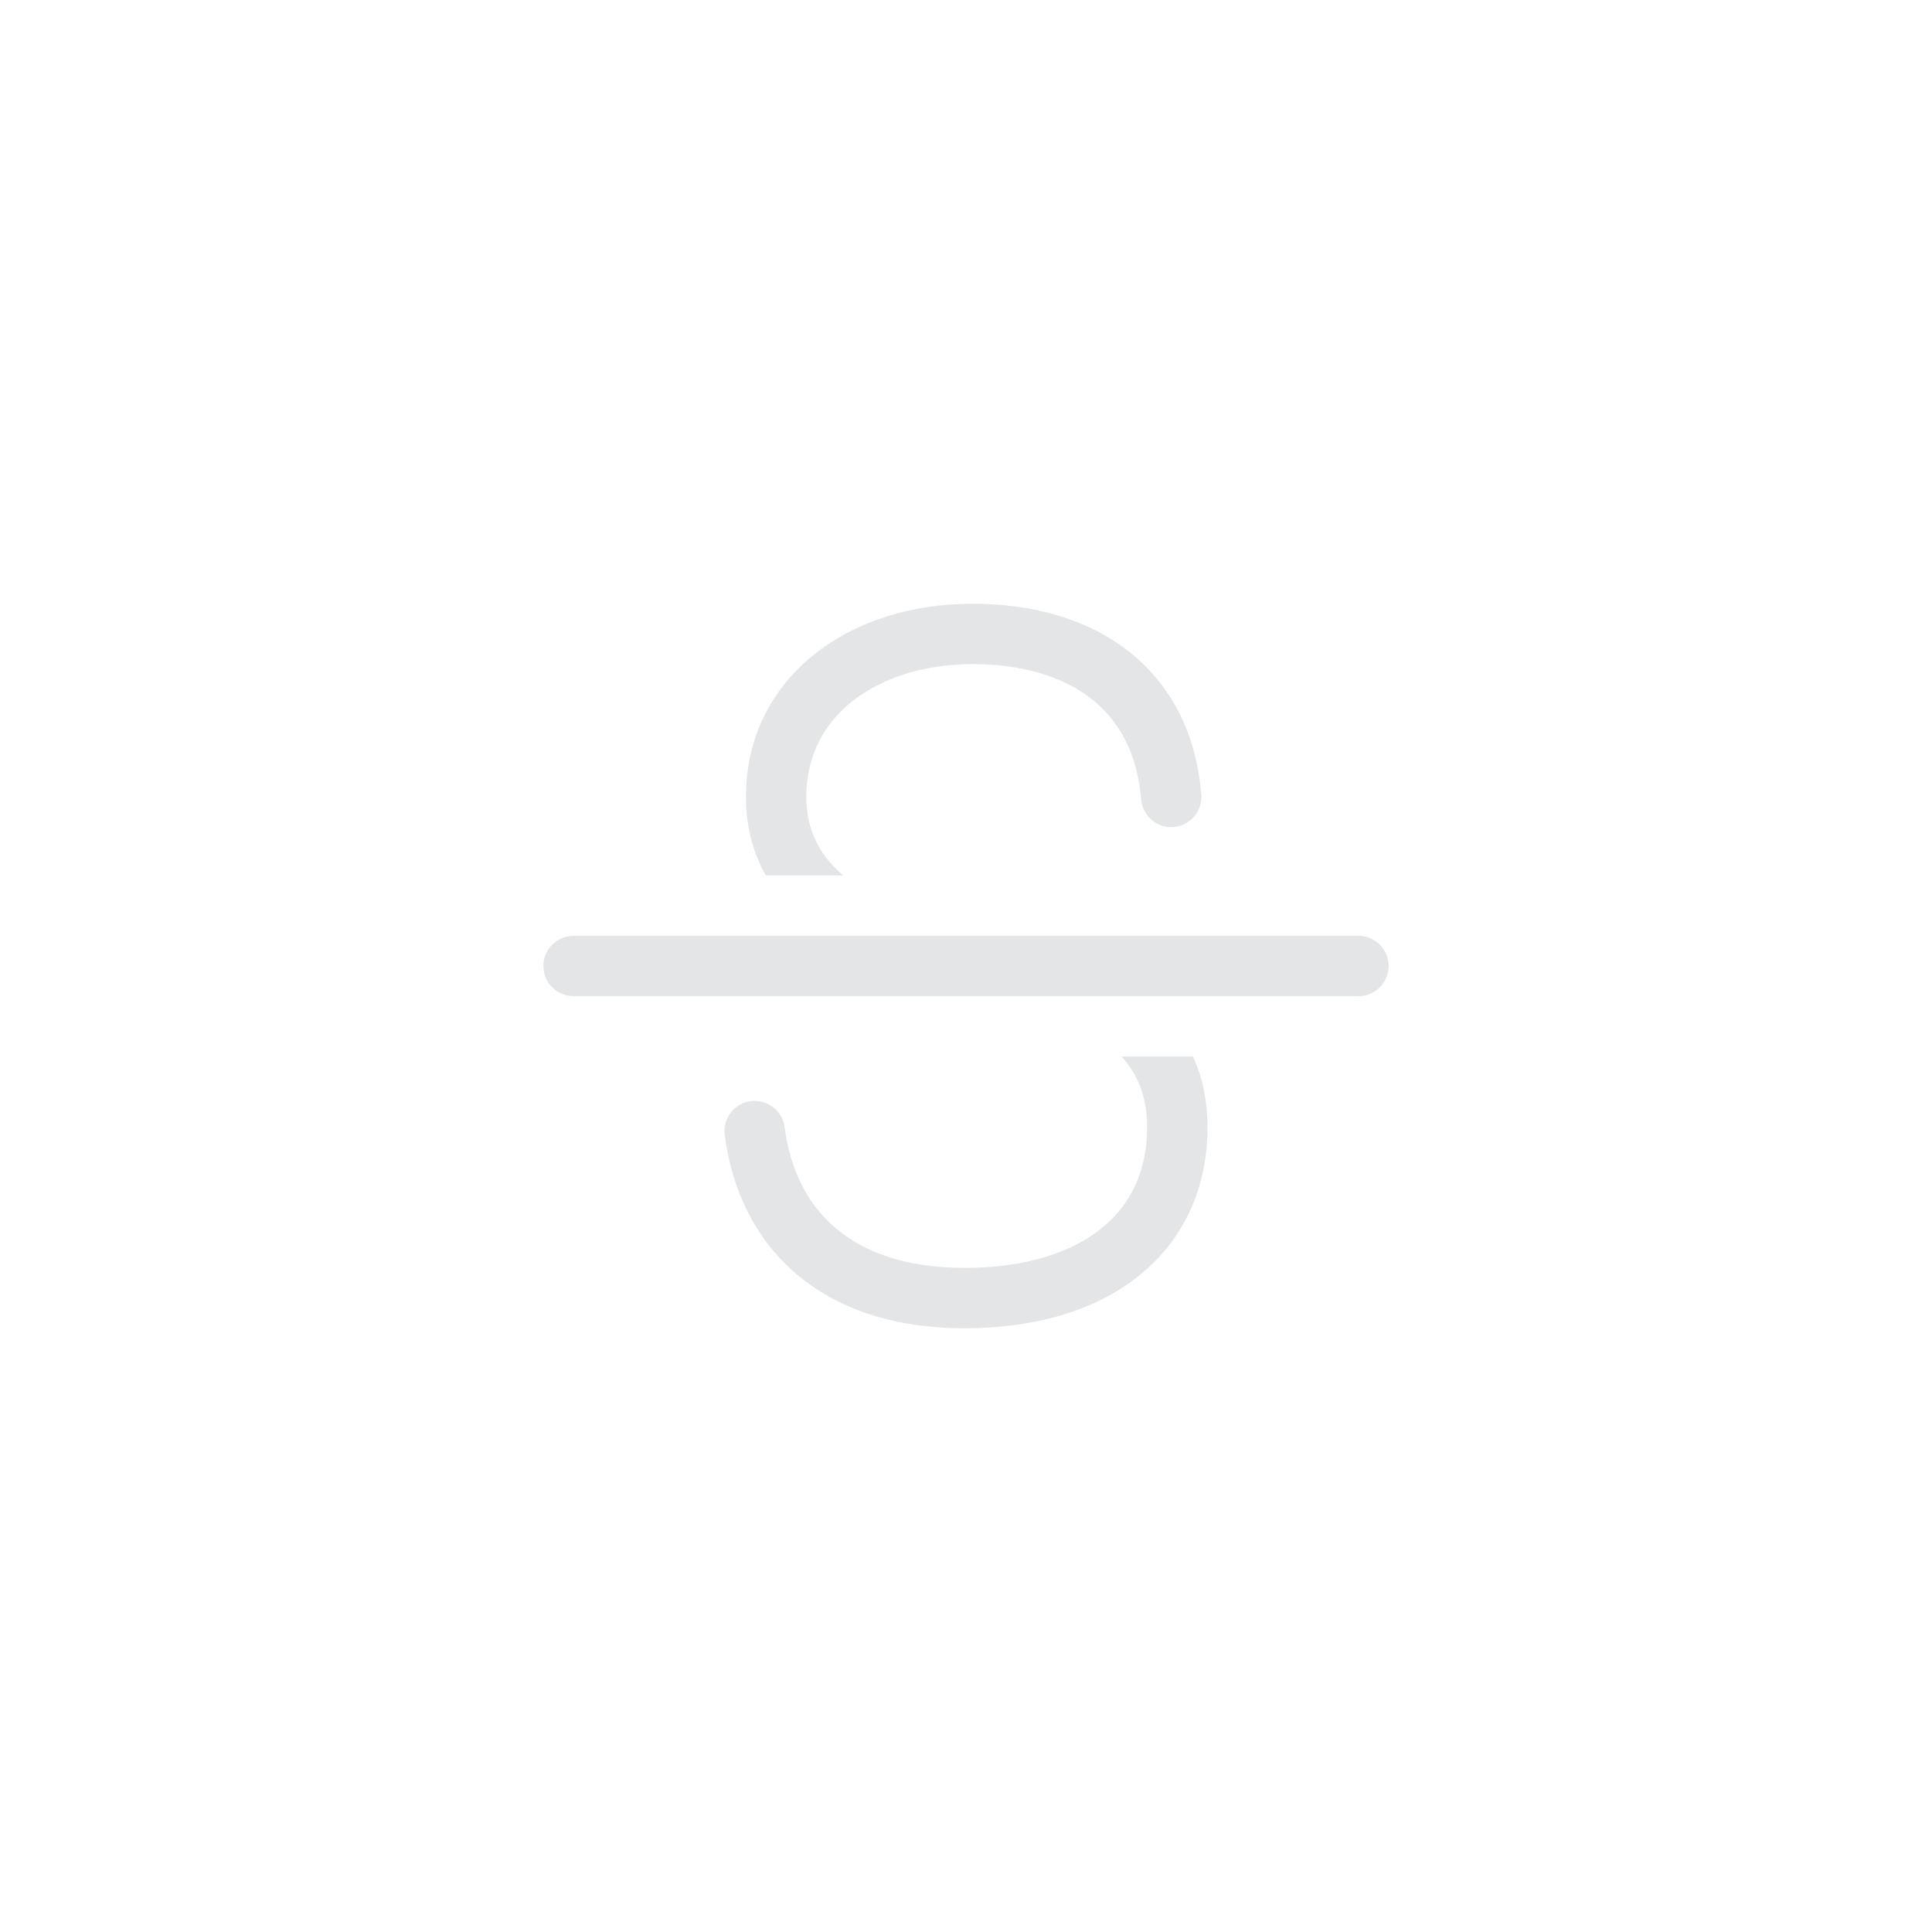
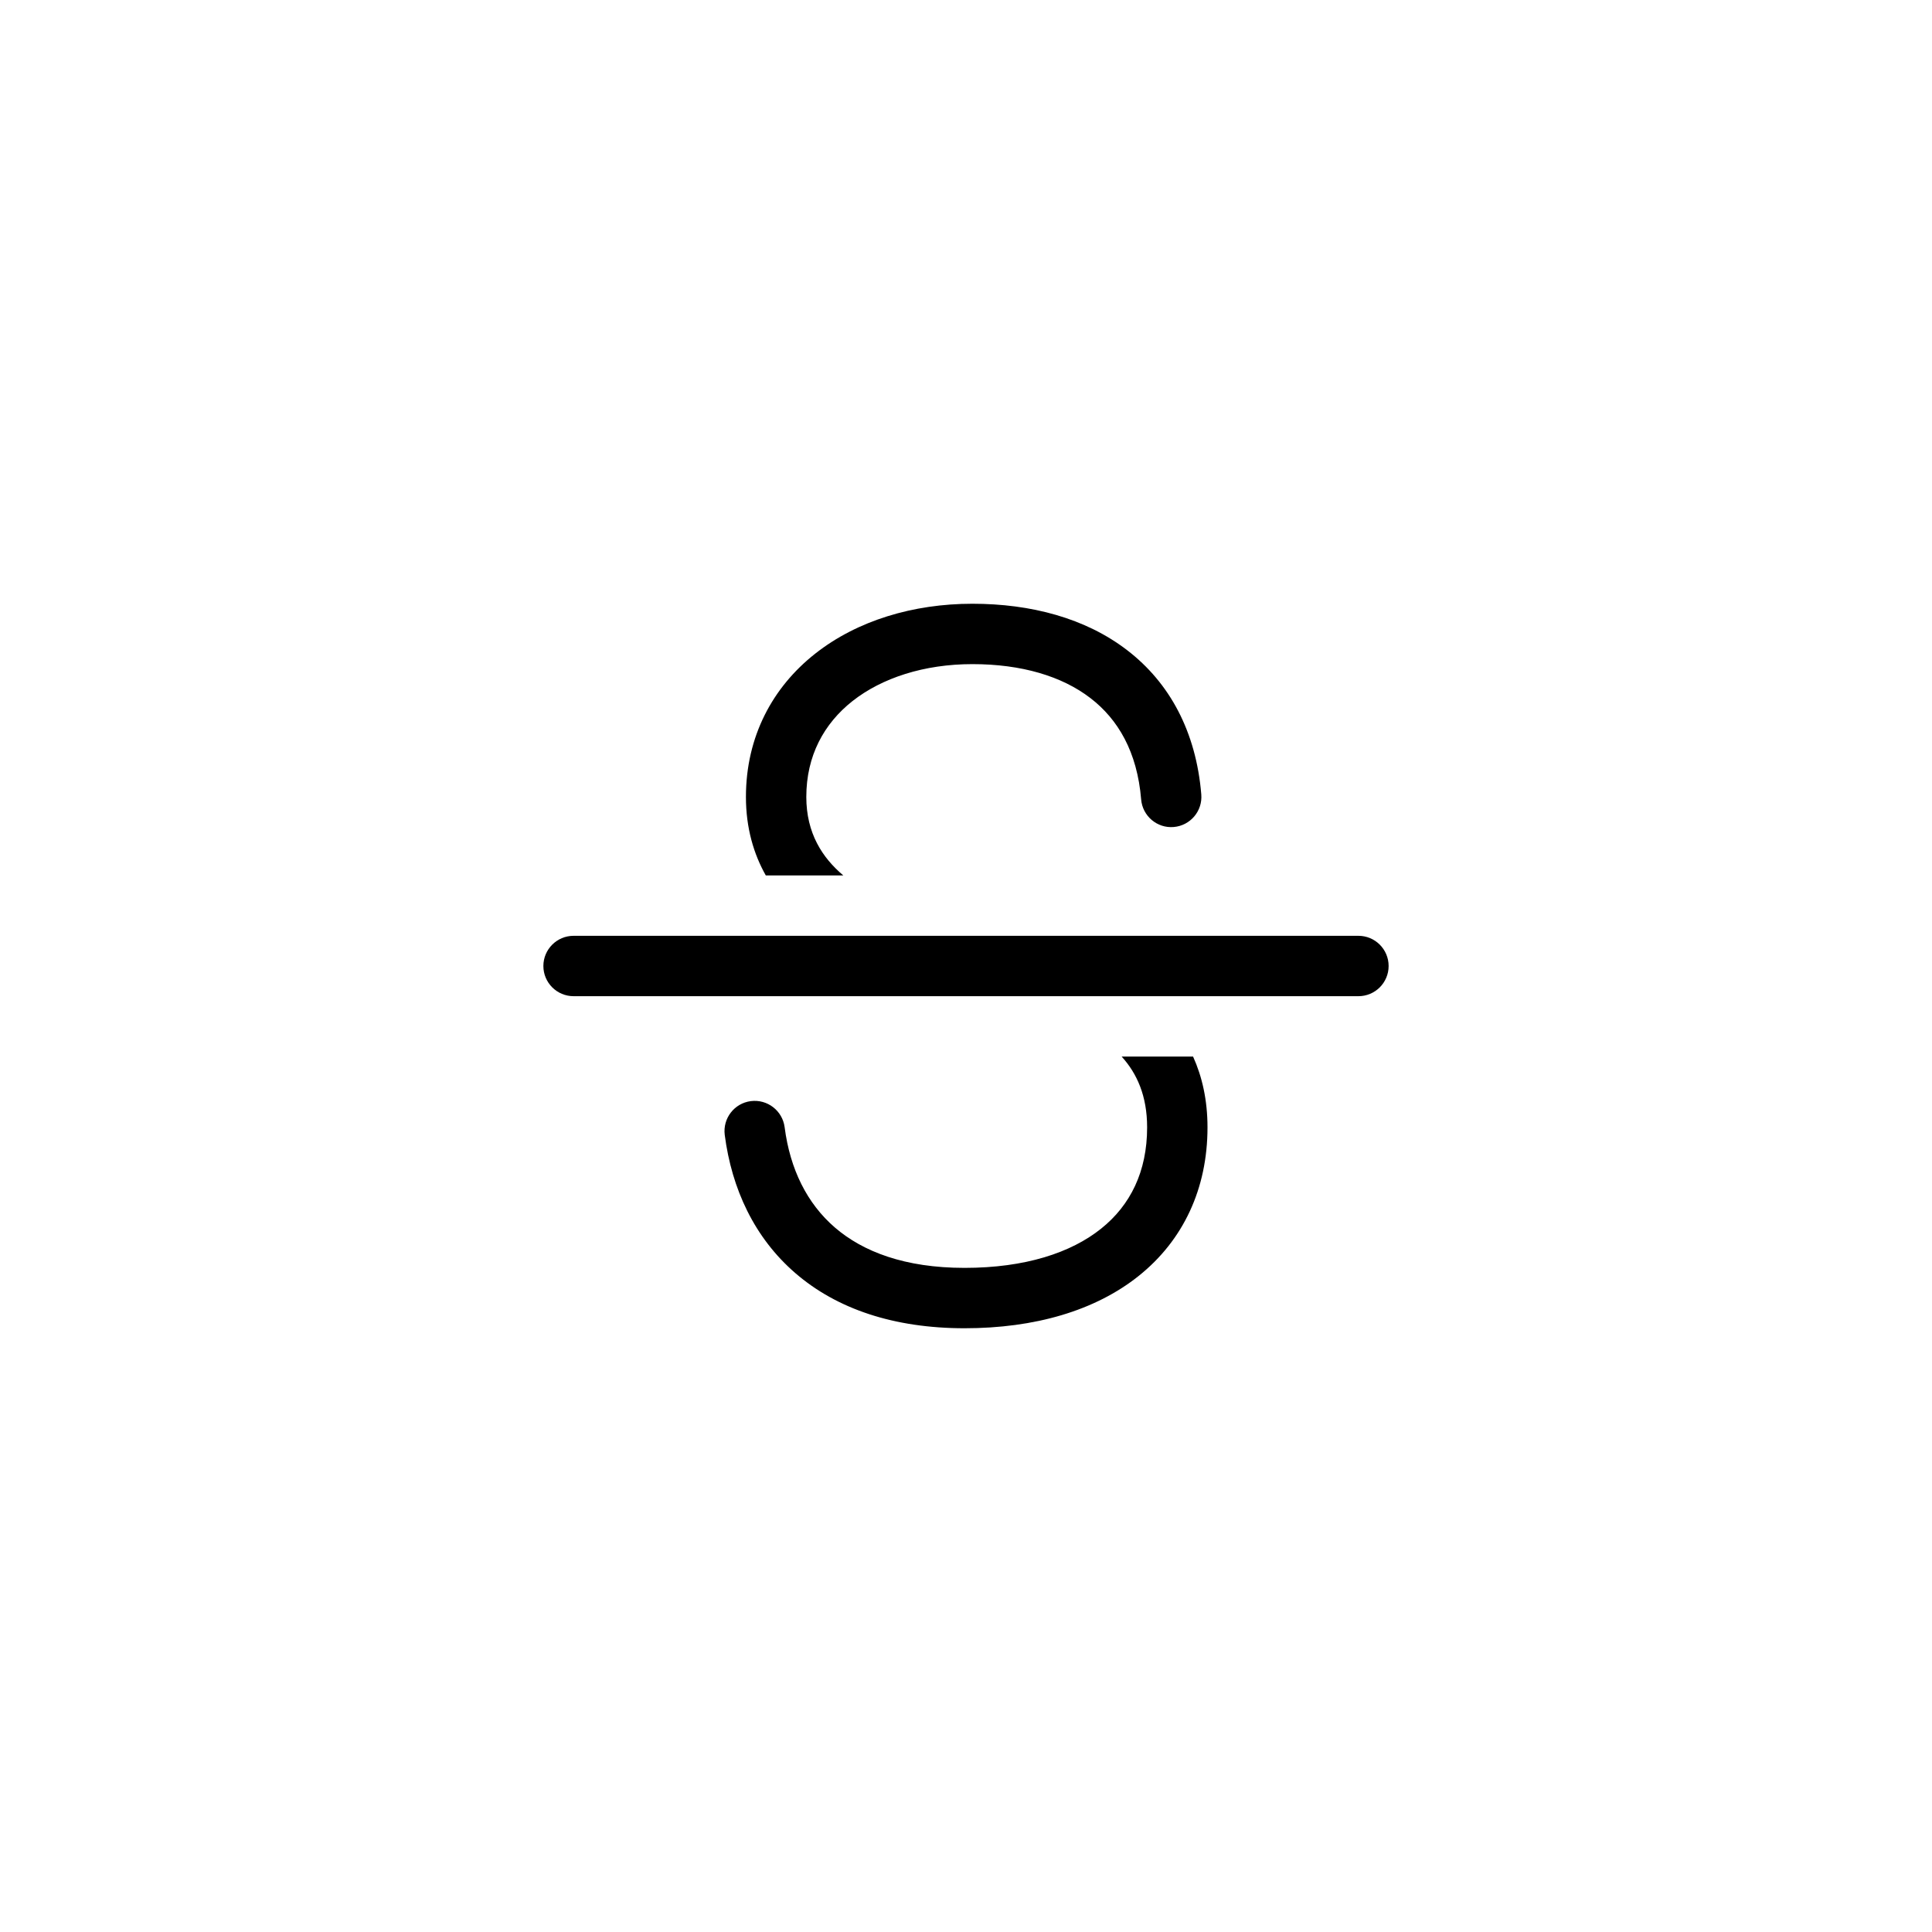
<svg xmlns="http://www.w3.org/2000/svg" width="32" height="32" viewBox="0 0 32 32" fill="none">
-   <path fill-rule="evenodd" clip-rule="evenodd" d="M13.503 10.826C14.197 10.279 15.125 10 16.106 10C17.074 10 17.977 10.237 18.669 10.769C19.373 11.309 19.811 12.119 19.897 13.158C19.92 13.434 19.715 13.675 19.44 13.698C19.165 13.721 18.924 13.516 18.901 13.241C18.836 12.454 18.519 11.914 18.06 11.562C17.589 11.2 16.921 11 16.106 11C15.305 11 14.607 11.229 14.121 11.611C13.646 11.986 13.355 12.519 13.355 13.2C13.355 13.8 13.62 14.206 13.968 14.5H12.684C12.484 14.145 12.355 13.715 12.355 13.2C12.355 12.197 12.799 11.38 13.503 10.826ZM18.578 17.5H19.761C19.911 17.832 20 18.22 20 18.673C20 19.689 19.598 20.543 18.862 21.132C18.138 21.711 17.136 22 15.976 22C14.802 22 13.859 21.678 13.177 21.09C12.494 20.502 12.119 19.689 12.004 18.798C11.969 18.524 12.162 18.273 12.436 18.238C12.71 18.203 12.96 18.396 12.996 18.67C13.085 19.363 13.366 19.933 13.829 20.332C14.292 20.731 14.986 21 15.976 21C16.981 21 17.74 20.749 18.237 20.351C18.722 19.964 19 19.405 19 18.673C19 18.15 18.831 17.779 18.578 17.5ZM9.5 15.5C9.224 15.5 9 15.724 9 16C9 16.276 9.224 16.5 9.5 16.5H22.5C22.776 16.5 23 16.276 23 16C23 15.724 22.776 15.5 22.5 15.5H9.5Z" fill="#E4E5E6" />
+   <path fill-rule="evenodd" clip-rule="evenodd" d="M13.503 10.826C14.197 10.279 15.125 10 16.106 10C17.074 10 17.977 10.237 18.669 10.769C19.373 11.309 19.811 12.119 19.897 13.158C19.92 13.434 19.715 13.675 19.44 13.698C19.165 13.721 18.924 13.516 18.901 13.241C18.836 12.454 18.519 11.914 18.06 11.562C17.589 11.2 16.921 11 16.106 11C15.305 11 14.607 11.229 14.121 11.611C13.646 11.986 13.355 12.519 13.355 13.2C13.355 13.8 13.62 14.206 13.968 14.5H12.684C12.484 14.145 12.355 13.715 12.355 13.2C12.355 12.197 12.799 11.38 13.503 10.826ZM18.578 17.5H19.761C19.911 17.832 20 18.22 20 18.673C20 19.689 19.598 20.543 18.862 21.132C18.138 21.711 17.136 22 15.976 22C14.802 22 13.859 21.678 13.177 21.09C12.494 20.502 12.119 19.689 12.004 18.798C11.969 18.524 12.162 18.273 12.436 18.238C12.71 18.203 12.96 18.396 12.996 18.67C13.085 19.363 13.366 19.933 13.829 20.332C14.292 20.731 14.986 21 15.976 21C16.981 21 17.74 20.749 18.237 20.351C18.722 19.964 19 19.405 19 18.673C19 18.15 18.831 17.779 18.578 17.5ZM9.5 15.5C9.224 15.5 9 15.724 9 16C9 16.276 9.224 16.5 9.5 16.5H22.5C22.776 16.5 23 16.276 23 16C23 15.724 22.776 15.5 22.5 15.5H9.5Z" fill="currentColor" />
</svg>
